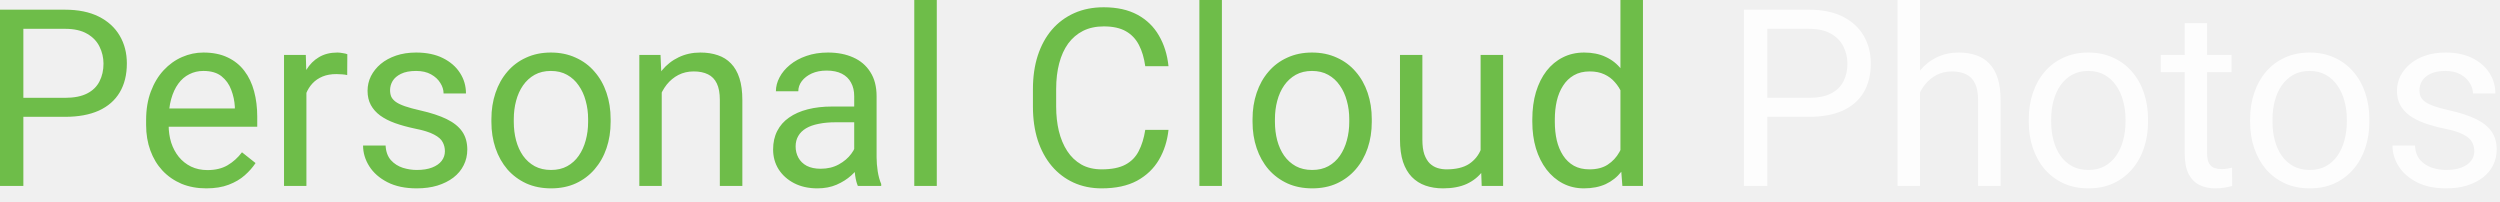
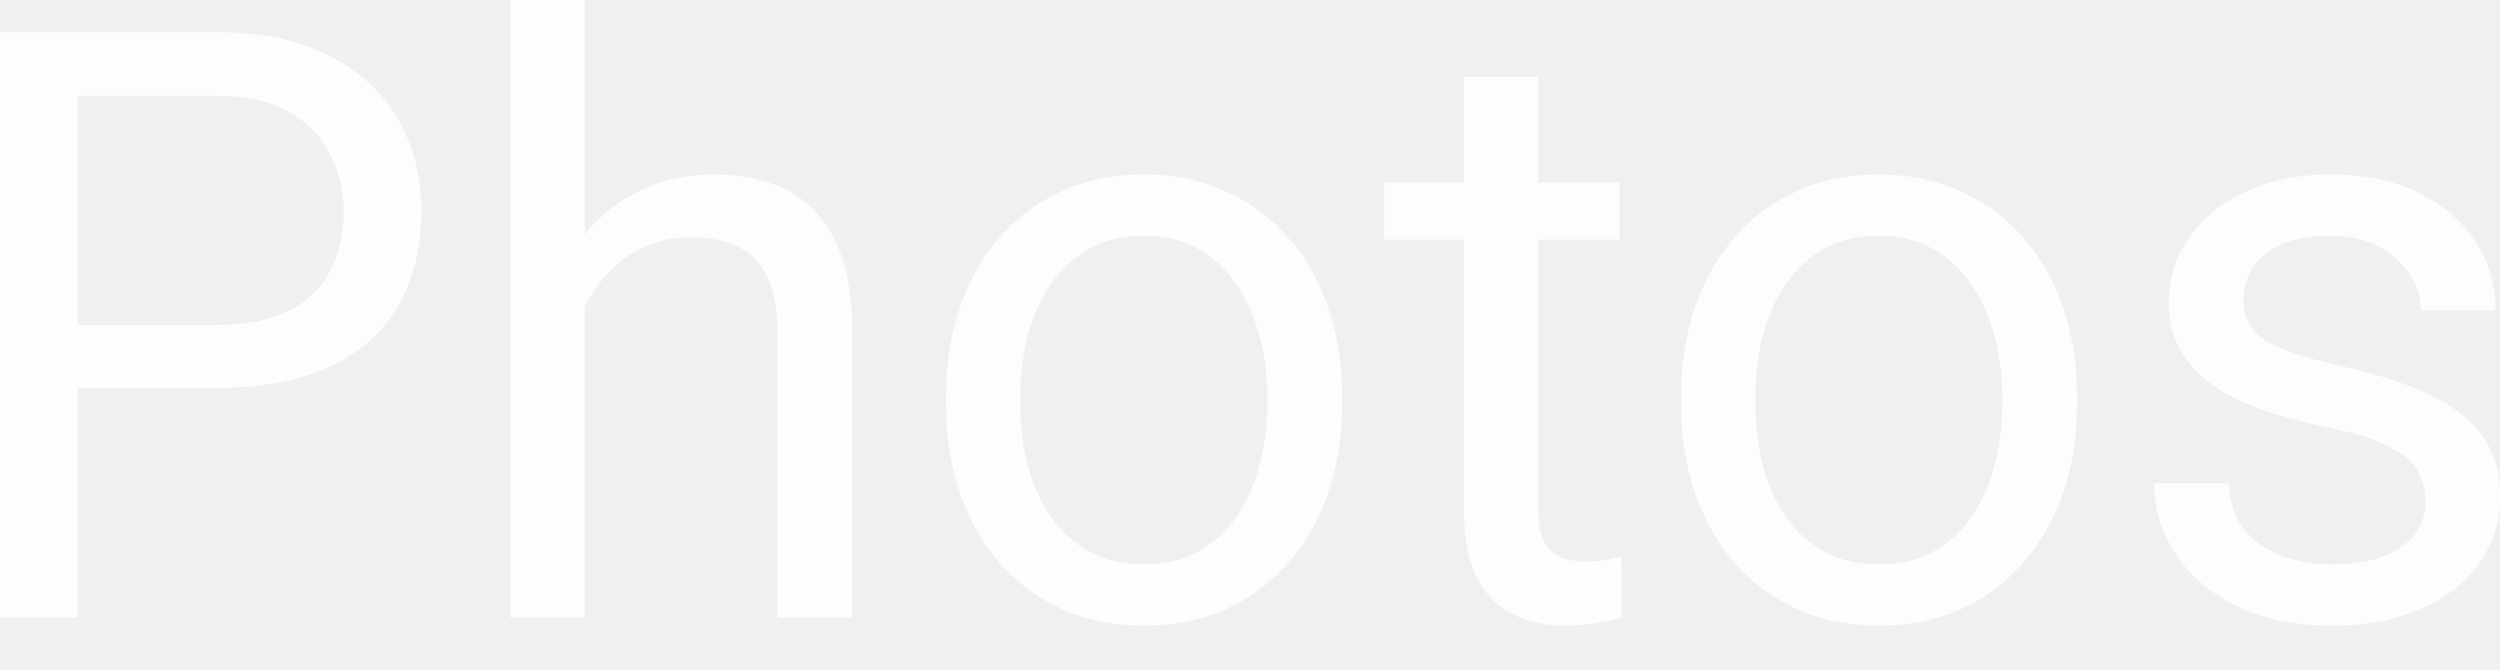
- <svg xmlns="http://www.w3.org/2000/svg" width="186" height="15" viewBox="0 0 186 15" fill="none">
-   <path d="M4.836 8.692H1.333V7.278H4.836C5.515 7.278 6.064 7.169 6.484 6.953C6.905 6.737 7.211 6.437 7.403 6.053C7.601 5.668 7.7 5.23 7.7 4.738C7.7 4.288 7.601 3.864 7.403 3.468C7.211 3.072 6.905 2.754 6.484 2.513C6.064 2.267 5.515 2.144 4.836 2.144H1.738V13.834H5.4271e-05V0.721H4.836C5.827 0.721 6.665 0.892 7.349 1.234C8.033 1.577 8.553 2.051 8.907 2.657C9.261 3.258 9.438 3.945 9.438 4.72C9.438 5.56 9.261 6.278 8.907 6.872C8.553 7.467 8.033 7.92 7.349 8.232C6.665 8.538 5.827 8.692 4.836 8.692ZM15.348 14.014C14.669 14.014 14.054 13.9 13.501 13.672C12.955 13.438 12.484 13.111 12.087 12.69C11.697 12.27 11.397 11.772 11.187 11.195C10.976 10.619 10.871 9.988 10.871 9.304V8.926C10.871 8.133 10.989 7.428 11.223 6.809C11.457 6.185 11.775 5.656 12.177 5.224C12.58 4.792 13.036 4.465 13.546 4.243C14.057 4.02 14.585 3.909 15.131 3.909C15.828 3.909 16.428 4.029 16.933 4.27C17.443 4.51 17.86 4.846 18.184 5.278C18.509 5.705 18.749 6.209 18.905 6.791C19.061 7.368 19.139 7.998 19.139 8.683V9.43H11.862V8.07H17.473V7.944C17.449 7.512 17.359 7.091 17.203 6.683C17.053 6.275 16.812 5.939 16.482 5.674C16.152 5.41 15.702 5.278 15.131 5.278C14.753 5.278 14.405 5.359 14.087 5.521C13.768 5.677 13.495 5.912 13.267 6.224C13.039 6.536 12.862 6.917 12.736 7.368C12.61 7.818 12.547 8.337 12.547 8.926V9.304C12.547 9.766 12.61 10.201 12.736 10.61C12.868 11.012 13.057 11.366 13.303 11.672C13.555 11.979 13.858 12.219 14.213 12.393C14.573 12.567 14.981 12.654 15.438 12.654C16.026 12.654 16.524 12.534 16.933 12.294C17.341 12.054 17.698 11.733 18.004 11.33L19.013 12.132C18.803 12.45 18.536 12.753 18.211 13.041C17.887 13.33 17.488 13.564 17.014 13.744C16.545 13.924 15.99 14.014 15.348 14.014ZM22.797 5.62V13.834H21.131V4.089H22.752L22.797 5.62ZM25.841 4.035L25.832 5.584C25.694 5.554 25.561 5.536 25.435 5.53C25.315 5.518 25.177 5.512 25.021 5.512C24.637 5.512 24.298 5.572 24.003 5.692C23.709 5.813 23.46 5.981 23.256 6.197C23.052 6.413 22.89 6.671 22.77 6.971C22.655 7.266 22.58 7.59 22.544 7.944L22.076 8.214C22.076 7.626 22.133 7.073 22.247 6.557C22.367 6.041 22.55 5.584 22.797 5.188C23.043 4.786 23.355 4.474 23.733 4.252C24.117 4.023 24.574 3.909 25.102 3.909C25.222 3.909 25.36 3.924 25.516 3.954C25.672 3.978 25.781 4.005 25.841 4.035ZM33.101 11.249C33.101 11.009 33.047 10.787 32.938 10.583C32.836 10.373 32.623 10.184 32.299 10.015C31.981 9.841 31.5 9.691 30.858 9.565C30.318 9.451 29.828 9.316 29.39 9.16C28.958 9.004 28.589 8.815 28.282 8.592C27.982 8.37 27.751 8.109 27.589 7.809C27.427 7.509 27.346 7.157 27.346 6.755C27.346 6.371 27.43 6.008 27.598 5.665C27.772 5.323 28.015 5.02 28.327 4.756C28.646 4.492 29.027 4.285 29.471 4.134C29.916 3.984 30.411 3.909 30.957 3.909C31.738 3.909 32.404 4.047 32.956 4.324C33.509 4.6 33.932 4.969 34.226 5.431C34.521 5.888 34.668 6.395 34.668 6.953H33.002C33.002 6.683 32.92 6.422 32.758 6.17C32.602 5.912 32.371 5.699 32.065 5.53C31.765 5.362 31.395 5.278 30.957 5.278C30.495 5.278 30.12 5.35 29.831 5.494C29.549 5.632 29.342 5.81 29.21 6.026C29.084 6.242 29.021 6.47 29.021 6.71C29.021 6.89 29.051 7.052 29.111 7.197C29.177 7.335 29.291 7.464 29.453 7.584C29.615 7.698 29.843 7.806 30.138 7.908C30.432 8.01 30.807 8.112 31.263 8.214C32.062 8.394 32.719 8.61 33.236 8.863C33.752 9.115 34.136 9.424 34.389 9.79C34.641 10.156 34.767 10.601 34.767 11.123C34.767 11.549 34.677 11.94 34.497 12.294C34.322 12.648 34.067 12.954 33.731 13.213C33.401 13.465 33.005 13.663 32.542 13.807C32.086 13.945 31.573 14.014 31.002 14.014C30.144 14.014 29.417 13.861 28.823 13.555C28.228 13.249 27.778 12.852 27.472 12.366C27.166 11.88 27.012 11.366 27.012 10.826H28.688C28.712 11.282 28.844 11.646 29.084 11.916C29.324 12.18 29.618 12.369 29.966 12.483C30.315 12.591 30.66 12.645 31.002 12.645C31.459 12.645 31.84 12.585 32.146 12.465C32.458 12.345 32.695 12.18 32.858 11.97C33.02 11.76 33.101 11.519 33.101 11.249ZM36.56 9.07V8.863C36.56 8.16 36.662 7.509 36.866 6.908C37.07 6.302 37.365 5.777 37.749 5.332C38.133 4.882 38.598 4.534 39.145 4.288C39.691 4.035 40.304 3.909 40.982 3.909C41.666 3.909 42.282 4.035 42.828 4.288C43.381 4.534 43.849 4.882 44.233 5.332C44.623 5.777 44.921 6.302 45.125 6.908C45.329 7.509 45.431 8.16 45.431 8.863V9.07C45.431 9.772 45.329 10.424 45.125 11.024C44.921 11.624 44.623 12.15 44.233 12.6C43.849 13.044 43.384 13.393 42.837 13.645C42.297 13.891 41.684 14.014 41 14.014C40.316 14.014 39.7 13.891 39.154 13.645C38.607 13.393 38.139 13.044 37.749 12.6C37.365 12.15 37.07 11.624 36.866 11.024C36.662 10.424 36.56 9.772 36.56 9.07ZM38.226 8.863V9.07C38.226 9.556 38.283 10.015 38.397 10.448C38.511 10.874 38.682 11.252 38.911 11.582C39.145 11.913 39.436 12.174 39.784 12.366C40.133 12.552 40.538 12.645 41 12.645C41.456 12.645 41.856 12.552 42.198 12.366C42.546 12.174 42.834 11.913 43.062 11.582C43.291 11.252 43.462 10.874 43.576 10.448C43.696 10.015 43.756 9.556 43.756 9.07V8.863C43.756 8.382 43.696 7.929 43.576 7.503C43.462 7.07 43.288 6.689 43.053 6.359C42.825 6.023 42.537 5.759 42.189 5.566C41.847 5.374 41.444 5.278 40.982 5.278C40.526 5.278 40.123 5.374 39.775 5.566C39.433 5.759 39.145 6.023 38.911 6.359C38.682 6.689 38.511 7.07 38.397 7.503C38.283 7.929 38.226 8.382 38.226 8.863ZM49.233 6.17V13.834H47.566V4.089H49.143L49.233 6.17ZM48.836 8.592L48.143 8.565C48.149 7.899 48.248 7.284 48.44 6.719C48.632 6.149 48.903 5.653 49.251 5.233C49.599 4.813 50.013 4.489 50.493 4.261C50.98 4.026 51.517 3.909 52.106 3.909C52.586 3.909 53.018 3.975 53.403 4.107C53.787 4.234 54.114 4.438 54.384 4.72C54.66 5.002 54.87 5.368 55.015 5.819C55.159 6.263 55.231 6.806 55.231 7.449V13.834H53.556V7.431C53.556 6.92 53.48 6.512 53.33 6.206C53.18 5.894 52.961 5.668 52.673 5.53C52.385 5.386 52.031 5.314 51.61 5.314C51.196 5.314 50.818 5.401 50.475 5.575C50.139 5.75 49.848 5.99 49.602 6.296C49.362 6.602 49.173 6.953 49.035 7.35C48.903 7.74 48.836 8.154 48.836 8.592ZM63.553 12.168V7.151C63.553 6.767 63.475 6.434 63.319 6.152C63.169 5.864 62.941 5.641 62.635 5.485C62.329 5.329 61.95 5.251 61.5 5.251C61.08 5.251 60.711 5.323 60.392 5.467C60.08 5.611 59.834 5.801 59.654 6.035C59.48 6.269 59.393 6.521 59.393 6.791H57.727C57.727 6.443 57.816 6.098 57.997 5.756C58.177 5.413 58.435 5.104 58.771 4.828C59.113 4.546 59.522 4.324 59.996 4.161C60.476 3.993 61.011 3.909 61.599 3.909C62.308 3.909 62.932 4.029 63.472 4.27C64.019 4.51 64.445 4.873 64.751 5.359C65.063 5.84 65.219 6.443 65.219 7.169V11.709C65.219 12.033 65.247 12.378 65.301 12.744C65.361 13.111 65.448 13.426 65.562 13.69V13.834H63.824C63.739 13.642 63.673 13.387 63.626 13.069C63.577 12.744 63.553 12.444 63.553 12.168ZM63.842 7.926L63.86 9.097H62.175C61.701 9.097 61.278 9.136 60.906 9.214C60.533 9.286 60.221 9.397 59.969 9.547C59.717 9.697 59.525 9.886 59.393 10.114C59.261 10.337 59.194 10.598 59.194 10.898C59.194 11.204 59.264 11.483 59.402 11.736C59.54 11.988 59.747 12.189 60.023 12.339C60.305 12.483 60.651 12.555 61.059 12.555C61.569 12.555 62.019 12.447 62.41 12.231C62.8 12.015 63.109 11.751 63.337 11.438C63.571 11.126 63.697 10.823 63.715 10.529L64.427 11.33C64.385 11.582 64.271 11.862 64.085 12.168C63.899 12.474 63.65 12.768 63.337 13.05C63.031 13.327 62.665 13.558 62.239 13.744C61.818 13.924 61.344 14.014 60.816 14.014C60.155 14.014 59.576 13.885 59.077 13.627C58.585 13.369 58.201 13.023 57.925 12.591C57.654 12.153 57.519 11.664 57.519 11.123C57.519 10.601 57.621 10.142 57.826 9.745C58.03 9.343 58.324 9.01 58.708 8.746C59.092 8.475 59.555 8.271 60.095 8.133C60.635 7.995 61.239 7.926 61.905 7.926H63.842ZM69.697 0.001V13.834H68.022V0.001H69.697ZM85.207 9.664H86.936C86.846 10.493 86.609 11.234 86.225 11.889C85.841 12.543 85.297 13.062 84.595 13.447C83.892 13.825 83.016 14.014 81.965 14.014C81.197 14.014 80.497 13.87 79.867 13.582C79.242 13.294 78.705 12.885 78.255 12.357C77.804 11.823 77.456 11.183 77.21 10.439C76.97 9.688 76.85 8.854 76.85 7.935V6.629C76.85 5.71 76.97 4.879 77.21 4.134C77.456 3.384 77.807 2.741 78.264 2.207C78.726 1.673 79.281 1.262 79.93 0.973C80.578 0.685 81.308 0.541 82.118 0.541C83.109 0.541 83.946 0.727 84.631 1.099C85.315 1.472 85.847 1.988 86.225 2.648C86.609 3.303 86.846 4.062 86.936 4.927H85.207C85.123 4.315 84.967 3.789 84.739 3.351C84.511 2.907 84.187 2.564 83.766 2.324C83.346 2.084 82.797 1.964 82.118 1.964C81.536 1.964 81.022 2.075 80.578 2.297C80.14 2.519 79.771 2.835 79.47 3.243C79.176 3.651 78.954 4.14 78.804 4.711C78.654 5.281 78.579 5.915 78.579 6.611V7.935C78.579 8.577 78.645 9.181 78.777 9.745C78.915 10.31 79.122 10.805 79.398 11.231C79.674 11.658 80.026 11.994 80.452 12.24C80.878 12.48 81.383 12.6 81.965 12.6C82.704 12.6 83.292 12.483 83.73 12.249C84.169 12.015 84.499 11.678 84.721 11.24C84.949 10.802 85.111 10.277 85.207 9.664ZM90.909 0.001V13.834H89.234V0.001H90.909ZM93.189 9.07V8.863C93.189 8.16 93.291 7.509 93.495 6.908C93.699 6.302 93.993 5.777 94.378 5.332C94.762 4.882 95.227 4.534 95.774 4.288C96.32 4.035 96.932 3.909 97.611 3.909C98.295 3.909 98.911 4.035 99.457 4.288C100.009 4.534 100.478 4.882 100.862 5.332C101.252 5.777 101.549 6.302 101.754 6.908C101.958 7.509 102.06 8.16 102.06 8.863V9.07C102.06 9.772 101.958 10.424 101.754 11.024C101.549 11.624 101.252 12.15 100.862 12.6C100.478 13.044 100.012 13.393 99.466 13.645C98.926 13.891 98.313 14.014 97.629 14.014C96.944 14.014 96.329 13.891 95.783 13.645C95.236 13.393 94.768 13.044 94.378 12.6C93.993 12.15 93.699 11.624 93.495 11.024C93.291 10.424 93.189 9.772 93.189 9.07ZM94.855 8.863V9.07C94.855 9.556 94.912 10.015 95.026 10.448C95.14 10.874 95.311 11.252 95.539 11.582C95.774 11.913 96.065 12.174 96.413 12.366C96.761 12.552 97.166 12.645 97.629 12.645C98.085 12.645 98.484 12.552 98.827 12.366C99.175 12.174 99.463 11.913 99.691 11.582C99.919 11.252 100.09 10.874 100.205 10.448C100.325 10.015 100.385 9.556 100.385 9.07V8.863C100.385 8.382 100.325 7.929 100.205 7.503C100.09 7.07 99.916 6.689 99.682 6.359C99.454 6.023 99.166 5.759 98.818 5.566C98.475 5.374 98.073 5.278 97.611 5.278C97.154 5.278 96.752 5.374 96.404 5.566C96.062 5.759 95.774 6.023 95.539 6.359C95.311 6.689 95.14 7.07 95.026 7.503C94.912 7.929 94.855 8.382 94.855 8.863ZM110.157 11.582V4.089H111.832V13.834H110.238L110.157 11.582ZM110.473 9.529L111.166 9.511C111.166 10.159 111.097 10.76 110.959 11.312C110.827 11.859 110.611 12.333 110.31 12.735C110.01 13.137 109.617 13.453 109.131 13.681C108.644 13.903 108.053 14.014 107.356 14.014C106.882 14.014 106.447 13.945 106.051 13.807C105.66 13.669 105.324 13.456 105.042 13.168C104.76 12.879 104.541 12.504 104.384 12.042C104.234 11.579 104.159 11.024 104.159 10.376V4.089H105.825V10.394C105.825 10.832 105.873 11.195 105.97 11.483C106.072 11.766 106.207 11.991 106.375 12.159C106.549 12.321 106.741 12.435 106.951 12.501C107.167 12.567 107.389 12.6 107.618 12.6C108.326 12.6 108.887 12.465 109.302 12.195C109.716 11.919 110.013 11.549 110.193 11.087C110.379 10.619 110.473 10.1 110.473 9.529ZM120.56 11.943V0.001H122.236V13.834H120.705L120.56 11.943ZM114.004 9.07V8.881C114.004 8.136 114.094 7.461 114.274 6.854C114.46 6.242 114.721 5.717 115.058 5.278C115.4 4.84 115.805 4.504 116.274 4.27C116.748 4.029 117.276 3.909 117.859 3.909C118.471 3.909 119.005 4.017 119.462 4.234C119.924 4.444 120.314 4.753 120.632 5.161C120.957 5.563 121.212 6.05 121.398 6.62C121.584 7.191 121.713 7.836 121.785 8.556V9.385C121.719 10.1 121.59 10.742 121.398 11.312C121.212 11.883 120.957 12.369 120.632 12.771C120.314 13.174 119.924 13.483 119.462 13.699C118.999 13.909 118.459 14.014 117.841 14.014C117.27 14.014 116.748 13.891 116.274 13.645C115.805 13.399 115.4 13.053 115.058 12.609C114.721 12.165 114.46 11.643 114.274 11.042C114.094 10.436 114.004 9.778 114.004 9.07ZM115.679 8.881V9.07C115.679 9.556 115.727 10.012 115.823 10.439C115.925 10.865 116.081 11.24 116.292 11.565C116.502 11.889 116.769 12.144 117.093 12.33C117.417 12.51 117.805 12.6 118.255 12.6C118.807 12.6 119.261 12.483 119.615 12.249C119.975 12.015 120.263 11.706 120.479 11.321C120.696 10.937 120.864 10.52 120.984 10.069V7.899C120.912 7.569 120.807 7.251 120.669 6.944C120.536 6.632 120.362 6.356 120.146 6.116C119.936 5.87 119.675 5.674 119.363 5.53C119.056 5.386 118.693 5.314 118.273 5.314C117.817 5.314 117.423 5.41 117.093 5.602C116.769 5.789 116.502 6.047 116.292 6.377C116.081 6.701 115.925 7.079 115.823 7.512C115.727 7.938 115.679 8.394 115.679 8.881Z" fill="#6EBD49" />
-   <path d="M134.585 8.692H131.082V7.278H134.585C135.264 7.278 135.813 7.169 136.233 6.953C136.653 6.737 136.96 6.437 137.152 6.053C137.35 5.668 137.449 5.23 137.449 4.738C137.449 4.288 137.35 3.864 137.152 3.468C136.96 3.072 136.653 2.754 136.233 2.513C135.813 2.267 135.264 2.144 134.585 2.144H131.487V13.834H129.749V0.721H134.585C135.576 0.721 136.413 0.892 137.098 1.234C137.782 1.577 138.302 2.051 138.656 2.657C139.01 3.258 139.187 3.945 139.187 4.72C139.187 5.56 139.01 6.278 138.656 6.872C138.302 7.467 137.782 7.92 137.098 8.232C136.413 8.538 135.576 8.692 134.585 8.692ZM142.845 0.001V13.834H141.179V0.001H142.845ZM142.448 8.592L141.755 8.565C141.761 7.899 141.86 7.284 142.052 6.719C142.244 6.149 142.514 5.653 142.863 5.233C143.211 4.813 143.625 4.489 144.106 4.261C144.592 4.026 145.129 3.909 145.718 3.909C146.198 3.909 146.63 3.975 147.015 4.107C147.399 4.234 147.726 4.438 147.996 4.72C148.272 5.002 148.483 5.368 148.627 5.819C148.771 6.263 148.843 6.806 148.843 7.449V13.834H147.168V7.431C147.168 6.92 147.093 6.512 146.942 6.206C146.792 5.894 146.573 5.668 146.285 5.53C145.997 5.386 145.643 5.314 145.222 5.314C144.808 5.314 144.43 5.401 144.088 5.575C143.751 5.75 143.46 5.99 143.214 6.296C142.974 6.602 142.785 6.953 142.647 7.35C142.514 7.74 142.448 8.154 142.448 8.592ZM150.942 9.07V8.863C150.942 8.16 151.044 7.509 151.248 6.908C151.453 6.302 151.747 5.777 152.131 5.332C152.515 4.882 152.981 4.534 153.527 4.288C154.073 4.035 154.686 3.909 155.364 3.909C156.049 3.909 156.664 4.035 157.21 4.288C157.763 4.534 158.231 4.882 158.615 5.332C159.006 5.777 159.303 6.302 159.507 6.908C159.711 7.509 159.813 8.16 159.813 8.863V9.07C159.813 9.772 159.711 10.424 159.507 11.024C159.303 11.624 159.006 12.15 158.615 12.6C158.231 13.044 157.766 13.393 157.219 13.645C156.679 13.891 156.067 14.014 155.382 14.014C154.698 14.014 154.082 13.891 153.536 13.645C152.99 13.393 152.521 13.044 152.131 12.6C151.747 12.15 151.453 11.624 151.248 11.024C151.044 10.424 150.942 9.772 150.942 9.07ZM152.608 8.863V9.07C152.608 9.556 152.665 10.015 152.779 10.448C152.894 10.874 153.065 11.252 153.293 11.582C153.527 11.913 153.818 12.174 154.166 12.366C154.515 12.552 154.92 12.645 155.382 12.645C155.839 12.645 156.238 12.552 156.58 12.366C156.928 12.174 157.216 11.913 157.445 11.582C157.673 11.252 157.844 10.874 157.958 10.448C158.078 10.015 158.138 9.556 158.138 9.07V8.863C158.138 8.382 158.078 7.929 157.958 7.503C157.844 7.07 157.67 6.689 157.436 6.359C157.207 6.023 156.919 5.759 156.571 5.566C156.229 5.374 155.827 5.278 155.364 5.278C154.908 5.278 154.506 5.374 154.157 5.566C153.815 5.759 153.527 6.023 153.293 6.359C153.065 6.689 152.894 7.07 152.779 7.503C152.665 7.929 152.608 8.382 152.608 8.863ZM166.029 4.089V5.368H160.76V4.089H166.029ZM162.543 1.721H164.209V11.42C164.209 11.751 164.26 12 164.362 12.168C164.464 12.336 164.597 12.447 164.759 12.501C164.921 12.555 165.095 12.582 165.281 12.582C165.419 12.582 165.563 12.57 165.713 12.546C165.869 12.516 165.986 12.492 166.065 12.474L166.074 13.834C165.941 13.876 165.767 13.915 165.551 13.951C165.341 13.993 165.086 14.014 164.786 14.014C164.377 14.014 164.002 13.933 163.66 13.771C163.318 13.609 163.045 13.339 162.84 12.96C162.642 12.576 162.543 12.06 162.543 11.411V1.721ZM167.408 9.07V8.863C167.408 8.16 167.51 7.509 167.714 6.908C167.918 6.302 168.212 5.777 168.596 5.332C168.981 4.882 169.446 4.534 169.992 4.288C170.539 4.035 171.151 3.909 171.83 3.909C172.514 3.909 173.129 4.035 173.676 4.288C174.228 4.534 174.696 4.882 175.081 5.332C175.471 5.777 175.768 6.302 175.972 6.908C176.176 7.509 176.279 8.16 176.279 8.863V9.07C176.279 9.772 176.176 10.424 175.972 11.024C175.768 11.624 175.471 12.15 175.081 12.6C174.696 13.044 174.231 13.393 173.685 13.645C173.144 13.891 172.532 14.014 171.848 14.014C171.163 14.014 170.548 13.891 170.001 13.645C169.455 13.393 168.987 13.044 168.596 12.6C168.212 12.15 167.918 11.624 167.714 11.024C167.51 10.424 167.408 9.772 167.408 9.07ZM169.074 8.863V9.07C169.074 9.556 169.131 10.015 169.245 10.448C169.359 10.874 169.53 11.252 169.758 11.582C169.992 11.913 170.283 12.174 170.632 12.366C170.98 12.552 171.385 12.645 171.848 12.645C172.304 12.645 172.703 12.552 173.045 12.366C173.394 12.174 173.682 11.913 173.91 11.582C174.138 11.252 174.309 10.874 174.423 10.448C174.543 10.015 174.603 9.556 174.603 9.07V8.863C174.603 8.382 174.543 7.929 174.423 7.503C174.309 7.07 174.135 6.689 173.901 6.359C173.673 6.023 173.385 5.759 173.036 5.566C172.694 5.374 172.292 5.278 171.83 5.278C171.373 5.278 170.971 5.374 170.623 5.566C170.28 5.759 169.992 6.023 169.758 6.359C169.53 6.689 169.359 7.07 169.245 7.503C169.131 7.929 169.074 8.382 169.074 8.863ZM184.088 11.249C184.088 11.009 184.034 10.787 183.926 10.583C183.824 10.373 183.611 10.184 183.286 10.015C182.968 9.841 182.488 9.691 181.845 9.565C181.305 9.451 180.816 9.316 180.377 9.16C179.945 9.004 179.576 8.815 179.27 8.592C178.969 8.37 178.738 8.109 178.576 7.809C178.414 7.509 178.333 7.157 178.333 6.755C178.333 6.371 178.417 6.008 178.585 5.665C178.759 5.323 179.002 5.02 179.315 4.756C179.633 4.492 180.014 4.285 180.458 4.134C180.903 3.984 181.398 3.909 181.944 3.909C182.725 3.909 183.391 4.047 183.944 4.324C184.496 4.6 184.919 4.969 185.214 5.431C185.508 5.888 185.655 6.395 185.655 6.953H183.989C183.989 6.683 183.908 6.422 183.746 6.17C183.59 5.912 183.358 5.699 183.052 5.53C182.752 5.362 182.383 5.278 181.944 5.278C181.482 5.278 181.107 5.35 180.819 5.494C180.536 5.632 180.329 5.81 180.197 6.026C180.071 6.242 180.008 6.47 180.008 6.71C180.008 6.89 180.038 7.052 180.098 7.197C180.164 7.335 180.278 7.464 180.44 7.584C180.603 7.698 180.831 7.806 181.125 7.908C181.419 8.01 181.794 8.112 182.251 8.214C183.049 8.394 183.707 8.61 184.223 8.863C184.739 9.115 185.124 9.424 185.376 9.79C185.628 10.156 185.754 10.601 185.754 11.123C185.754 11.549 185.664 11.94 185.484 12.294C185.31 12.648 185.055 12.954 184.718 13.213C184.388 13.465 183.992 13.663 183.529 13.807C183.073 13.945 182.56 14.014 181.989 14.014C181.131 14.014 180.404 13.861 179.81 13.555C179.216 13.249 178.765 12.852 178.459 12.366C178.153 11.88 178 11.366 178 10.826H179.675C179.699 11.282 179.831 11.646 180.071 11.916C180.311 12.18 180.606 12.369 180.954 12.483C181.302 12.591 181.647 12.645 181.989 12.645C182.446 12.645 182.827 12.585 183.133 12.465C183.445 12.345 183.683 12.18 183.845 11.97C184.007 11.76 184.088 11.519 184.088 11.249Z" fill="white" fill-opacity="0.87" />
+ <svg xmlns="http://www.w3.org/2000/svg" width="56.005" height="15" viewBox="0 0 56.005 15" fill="none">
+   <path d="M4.836 8.692H1.333V7.278H4.836C5.515 7.278 6.064 7.169 6.484 6.953C6.904 6.737 7.211 6.437 7.403 6.053C7.601 5.668 7.7 5.23 7.7 4.738C7.7 4.288 7.601 3.864 7.403 3.468C7.211 3.072 6.904 2.754 6.484 2.513C6.064 2.267 5.515 2.144 4.836 2.144H1.738V13.834H0V0.721H4.836C5.827 0.721 6.664 0.892 7.349 1.234C8.033 1.577 8.553 2.051 8.907 2.657C9.261 3.258 9.438 3.945 9.438 4.72C9.438 5.56 9.261 6.278 8.907 6.872C8.553 7.467 8.033 7.92 7.349 8.232C6.664 8.538 5.827 8.692 4.836 8.692ZM13.096 0.001V13.834H11.43V0.001H13.096ZM12.699 8.592L12.006 8.565C12.012 7.899 12.111 7.284 12.303 6.719C12.495 6.149 12.765 5.653 13.114 5.233C13.462 4.813 13.876 4.489 14.357 4.261C14.843 4.026 15.38 3.909 15.969 3.909C16.449 3.909 16.881 3.975 17.266 4.107C17.65 4.234 17.977 4.438 18.247 4.72C18.523 5.002 18.734 5.368 18.878 5.819C19.022 6.263 19.094 6.806 19.094 7.449V13.834H17.419V7.431C17.419 6.92 17.344 6.512 17.193 6.206C17.043 5.894 16.824 5.668 16.536 5.53C16.248 5.386 15.894 5.314 15.473 5.314C15.059 5.314 14.681 5.401 14.339 5.575C14.002 5.75 13.711 5.99 13.465 6.296C13.225 6.602 13.036 6.953 12.898 7.35C12.765 7.74 12.699 8.154 12.699 8.592ZM21.193 9.07V8.863C21.193 8.16 21.295 7.509 21.499 6.908C21.704 6.302 21.998 5.777 22.382 5.332C22.766 4.882 23.232 4.534 23.778 4.288C24.324 4.035 24.937 3.909 25.615 3.909C26.3 3.909 26.915 4.035 27.461 4.288C28.014 4.534 28.482 4.882 28.866 5.332C29.257 5.777 29.554 6.302 29.758 6.908C29.962 7.509 30.064 8.16 30.064 8.863V9.07C30.064 9.772 29.962 10.424 29.758 11.024C29.554 11.624 29.257 12.15 28.866 12.6C28.482 13.044 28.017 13.393 27.47 13.645C26.93 13.891 26.318 14.014 25.633 14.014C24.949 14.014 24.333 13.891 23.787 13.645C23.241 13.393 22.772 13.044 22.382 12.6C21.998 12.15 21.704 11.624 21.499 11.024C21.295 10.424 21.193 9.772 21.193 9.07ZM22.859 8.863V9.07C22.859 9.556 22.916 10.015 23.03 10.448C23.145 10.874 23.316 11.252 23.544 11.582C23.778 11.913 24.069 12.174 24.417 12.366C24.766 12.552 25.171 12.645 25.633 12.645C26.09 12.645 26.489 12.552 26.831 12.366C27.179 12.174 27.467 11.913 27.696 11.582C27.924 11.252 28.095 10.874 28.209 10.448C28.329 10.015 28.389 9.556 28.389 9.07V8.863C28.389 8.382 28.329 7.929 28.209 7.503C28.095 7.07 27.921 6.689 27.687 6.359C27.458 6.023 27.17 5.759 26.822 5.566C26.48 5.374 26.078 5.278 25.615 5.278C25.159 5.278 24.757 5.374 24.408 5.566C24.066 5.759 23.778 6.023 23.544 6.359C23.316 6.689 23.145 7.07 23.03 7.503C22.916 7.929 22.859 8.382 22.859 8.863ZM36.28 4.089V5.368H31.011V4.089H36.28ZM32.794 1.721H34.46V11.42C34.46 11.751 34.511 12 34.613 12.168C34.715 12.336 34.848 12.447 35.01 12.501C35.172 12.555 35.346 12.582 35.532 12.582C35.67 12.582 35.814 12.57 35.964 12.546C36.12 12.516 36.237 12.492 36.316 12.474L36.325 13.834C36.192 13.876 36.018 13.915 35.802 13.951C35.592 13.993 35.337 14.014 35.037 14.014C34.628 14.014 34.253 13.933 33.911 13.771C33.569 13.609 33.296 13.339 33.091 12.96C32.893 12.576 32.794 12.06 32.794 11.411V1.721ZM37.659 9.07V8.863C37.659 8.16 37.761 7.509 37.965 6.908C38.169 6.302 38.463 5.777 38.847 5.332C39.232 4.882 39.697 4.534 40.243 4.288C40.79 4.035 41.402 3.909 42.081 3.909C42.765 3.909 43.38 4.035 43.927 4.288C44.479 4.534 44.947 4.882 45.332 5.332C45.722 5.777 46.019 6.302 46.223 6.908C46.427 7.509 46.53 8.16 46.53 8.863V9.07C46.53 9.772 46.427 10.424 46.223 11.024C46.019 11.624 45.722 12.15 45.332 12.6C44.947 13.044 44.482 13.393 43.936 13.645C43.395 13.891 42.783 14.014 42.099 14.014C41.414 14.014 40.799 13.891 40.252 13.645C39.706 13.393 39.238 13.044 38.847 12.6C38.463 12.15 38.169 11.624 37.965 11.024C37.761 10.424 37.659 9.772 37.659 9.07ZM39.325 8.863V9.07C39.325 9.556 39.382 10.015 39.496 10.448C39.61 10.874 39.781 11.252 40.009 11.582C40.243 11.913 40.534 12.174 40.883 12.366C41.231 12.552 41.636 12.645 42.099 12.645C42.555 12.645 42.954 12.552 43.296 12.366C43.645 12.174 43.933 11.913 44.161 11.582C44.389 11.252 44.56 10.874 44.674 10.448C44.794 10.015 44.854 9.556 44.854 9.07V8.863C44.854 8.382 44.794 7.929 44.674 7.503C44.56 7.07 44.386 6.689 44.152 6.359C43.924 6.023 43.636 5.759 43.287 5.566C42.945 5.374 42.543 5.278 42.081 5.278C41.624 5.278 41.222 5.374 40.874 5.566C40.531 5.759 40.243 6.023 40.009 6.359C39.781 6.689 39.61 7.07 39.496 7.503C39.382 7.929 39.325 8.382 39.325 8.863ZM54.339 11.249C54.339 11.009 54.285 10.787 54.177 10.583C54.075 10.373 53.862 10.184 53.537 10.015C53.219 9.841 52.739 9.691 52.096 9.565C51.556 9.451 51.067 9.316 50.628 9.16C50.196 9.004 49.827 8.815 49.521 8.592C49.22 8.37 48.989 8.109 48.827 7.809C48.665 7.509 48.584 7.157 48.584 6.755C48.584 6.371 48.668 6.008 48.836 5.665C49.01 5.323 49.253 5.02 49.566 4.756C49.884 4.492 50.265 4.285 50.709 4.134C51.154 3.984 51.649 3.909 52.195 3.909C52.976 3.909 53.642 4.047 54.195 4.324C54.747 4.6 55.17 4.969 55.465 5.431C55.759 5.888 55.906 6.395 55.906 6.953H54.24C54.24 6.683 54.159 6.422 53.997 6.17C53.841 5.912 53.609 5.699 53.303 5.53C53.003 5.362 52.634 5.278 52.195 5.278C51.733 5.278 51.358 5.35 51.07 5.494C50.787 5.632 50.58 5.81 50.448 6.026C50.322 6.242 50.259 6.47 50.259 6.71C50.259 6.89 50.289 7.052 50.349 7.197C50.415 7.335 50.529 7.464 50.691 7.584C50.854 7.698 51.082 7.806 51.376 7.908C51.67 8.01 52.045 8.112 52.502 8.214C53.3 8.394 53.958 8.61 54.474 8.863C54.99 9.115 55.375 9.424 55.627 9.79C55.879 10.156 56.005 10.601 56.005 11.123C56.005 11.549 55.915 11.94 55.735 12.294C55.561 12.648 55.306 12.954 54.969 13.213C54.639 13.465 54.243 13.663 53.78 13.807C53.324 13.945 52.811 14.014 52.24 14.014C51.382 14.014 50.655 13.861 50.061 13.555C49.467 13.249 49.016 12.852 48.71 12.366C48.404 11.88 48.251 11.366 48.251 10.826H49.926C49.95 11.282 50.082 11.646 50.322 11.916C50.562 12.18 50.857 12.369 51.205 12.483C51.553 12.591 51.898 12.645 52.24 12.645C52.697 12.645 53.078 12.585 53.384 12.465C53.696 12.345 53.934 12.18 54.096 11.97C54.258 11.76 54.339 11.519 54.339 11.249Z" fill="white" fill-opacity="0.87" />
</svg>
